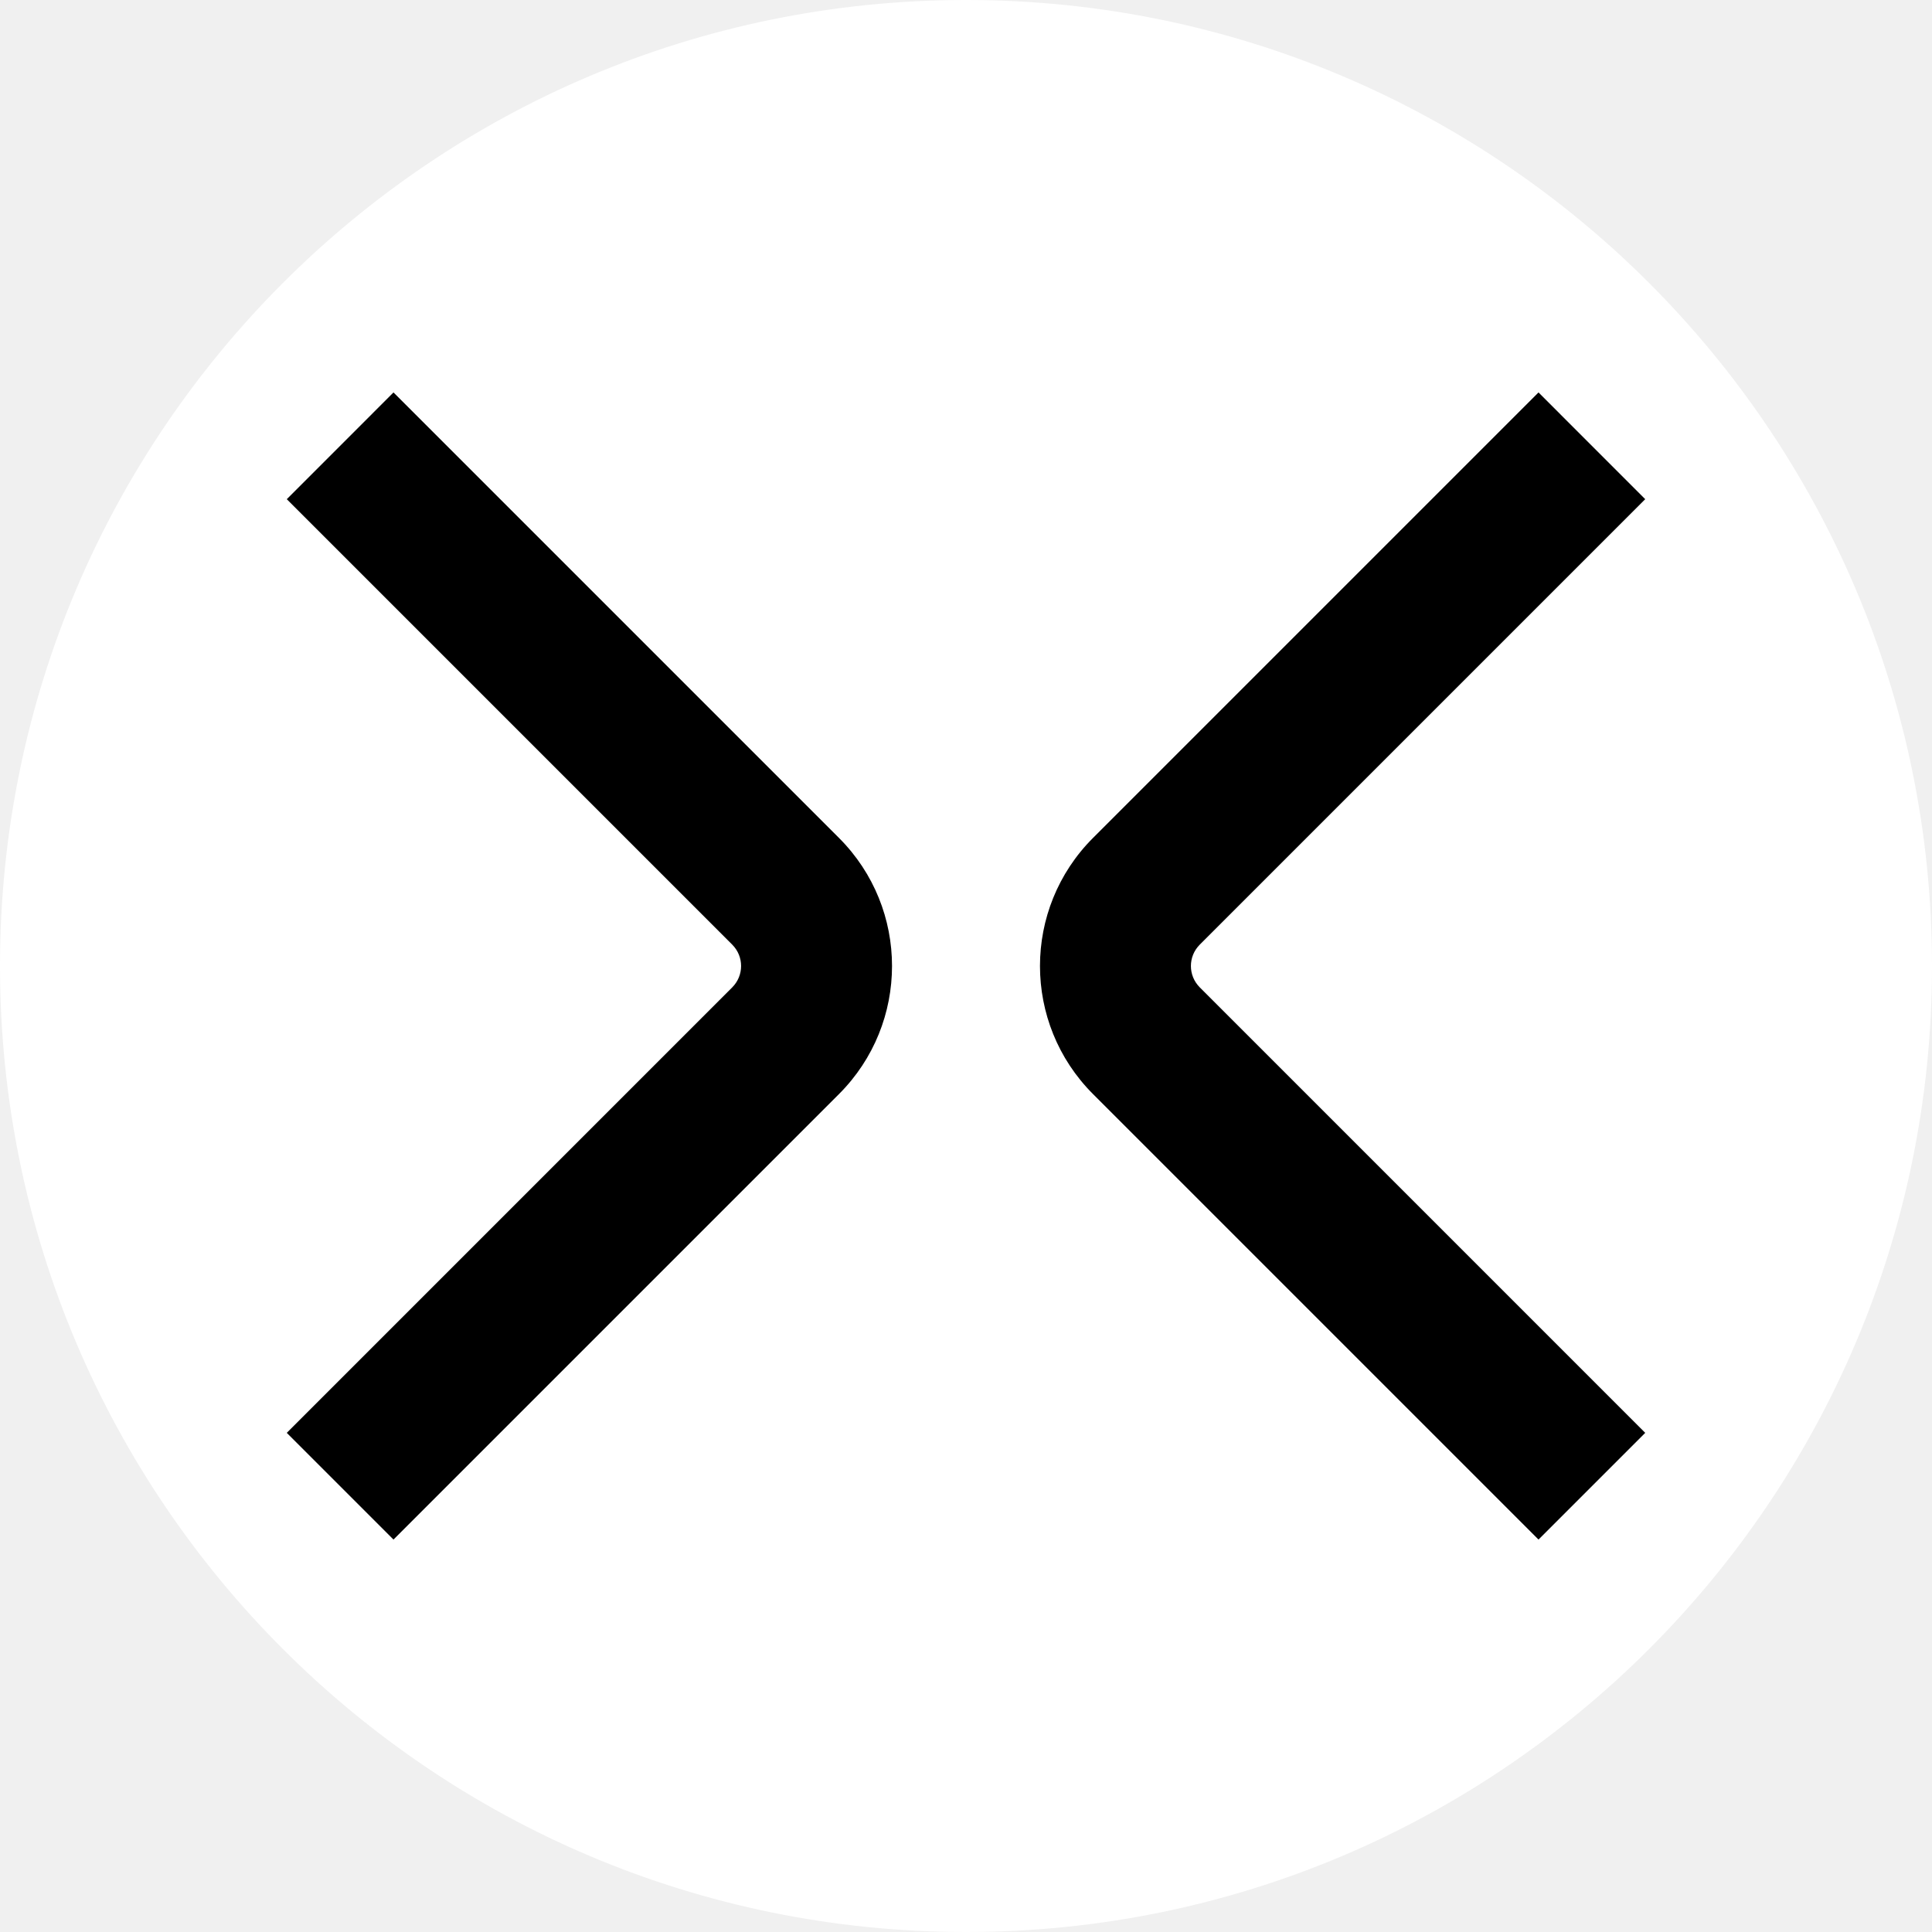
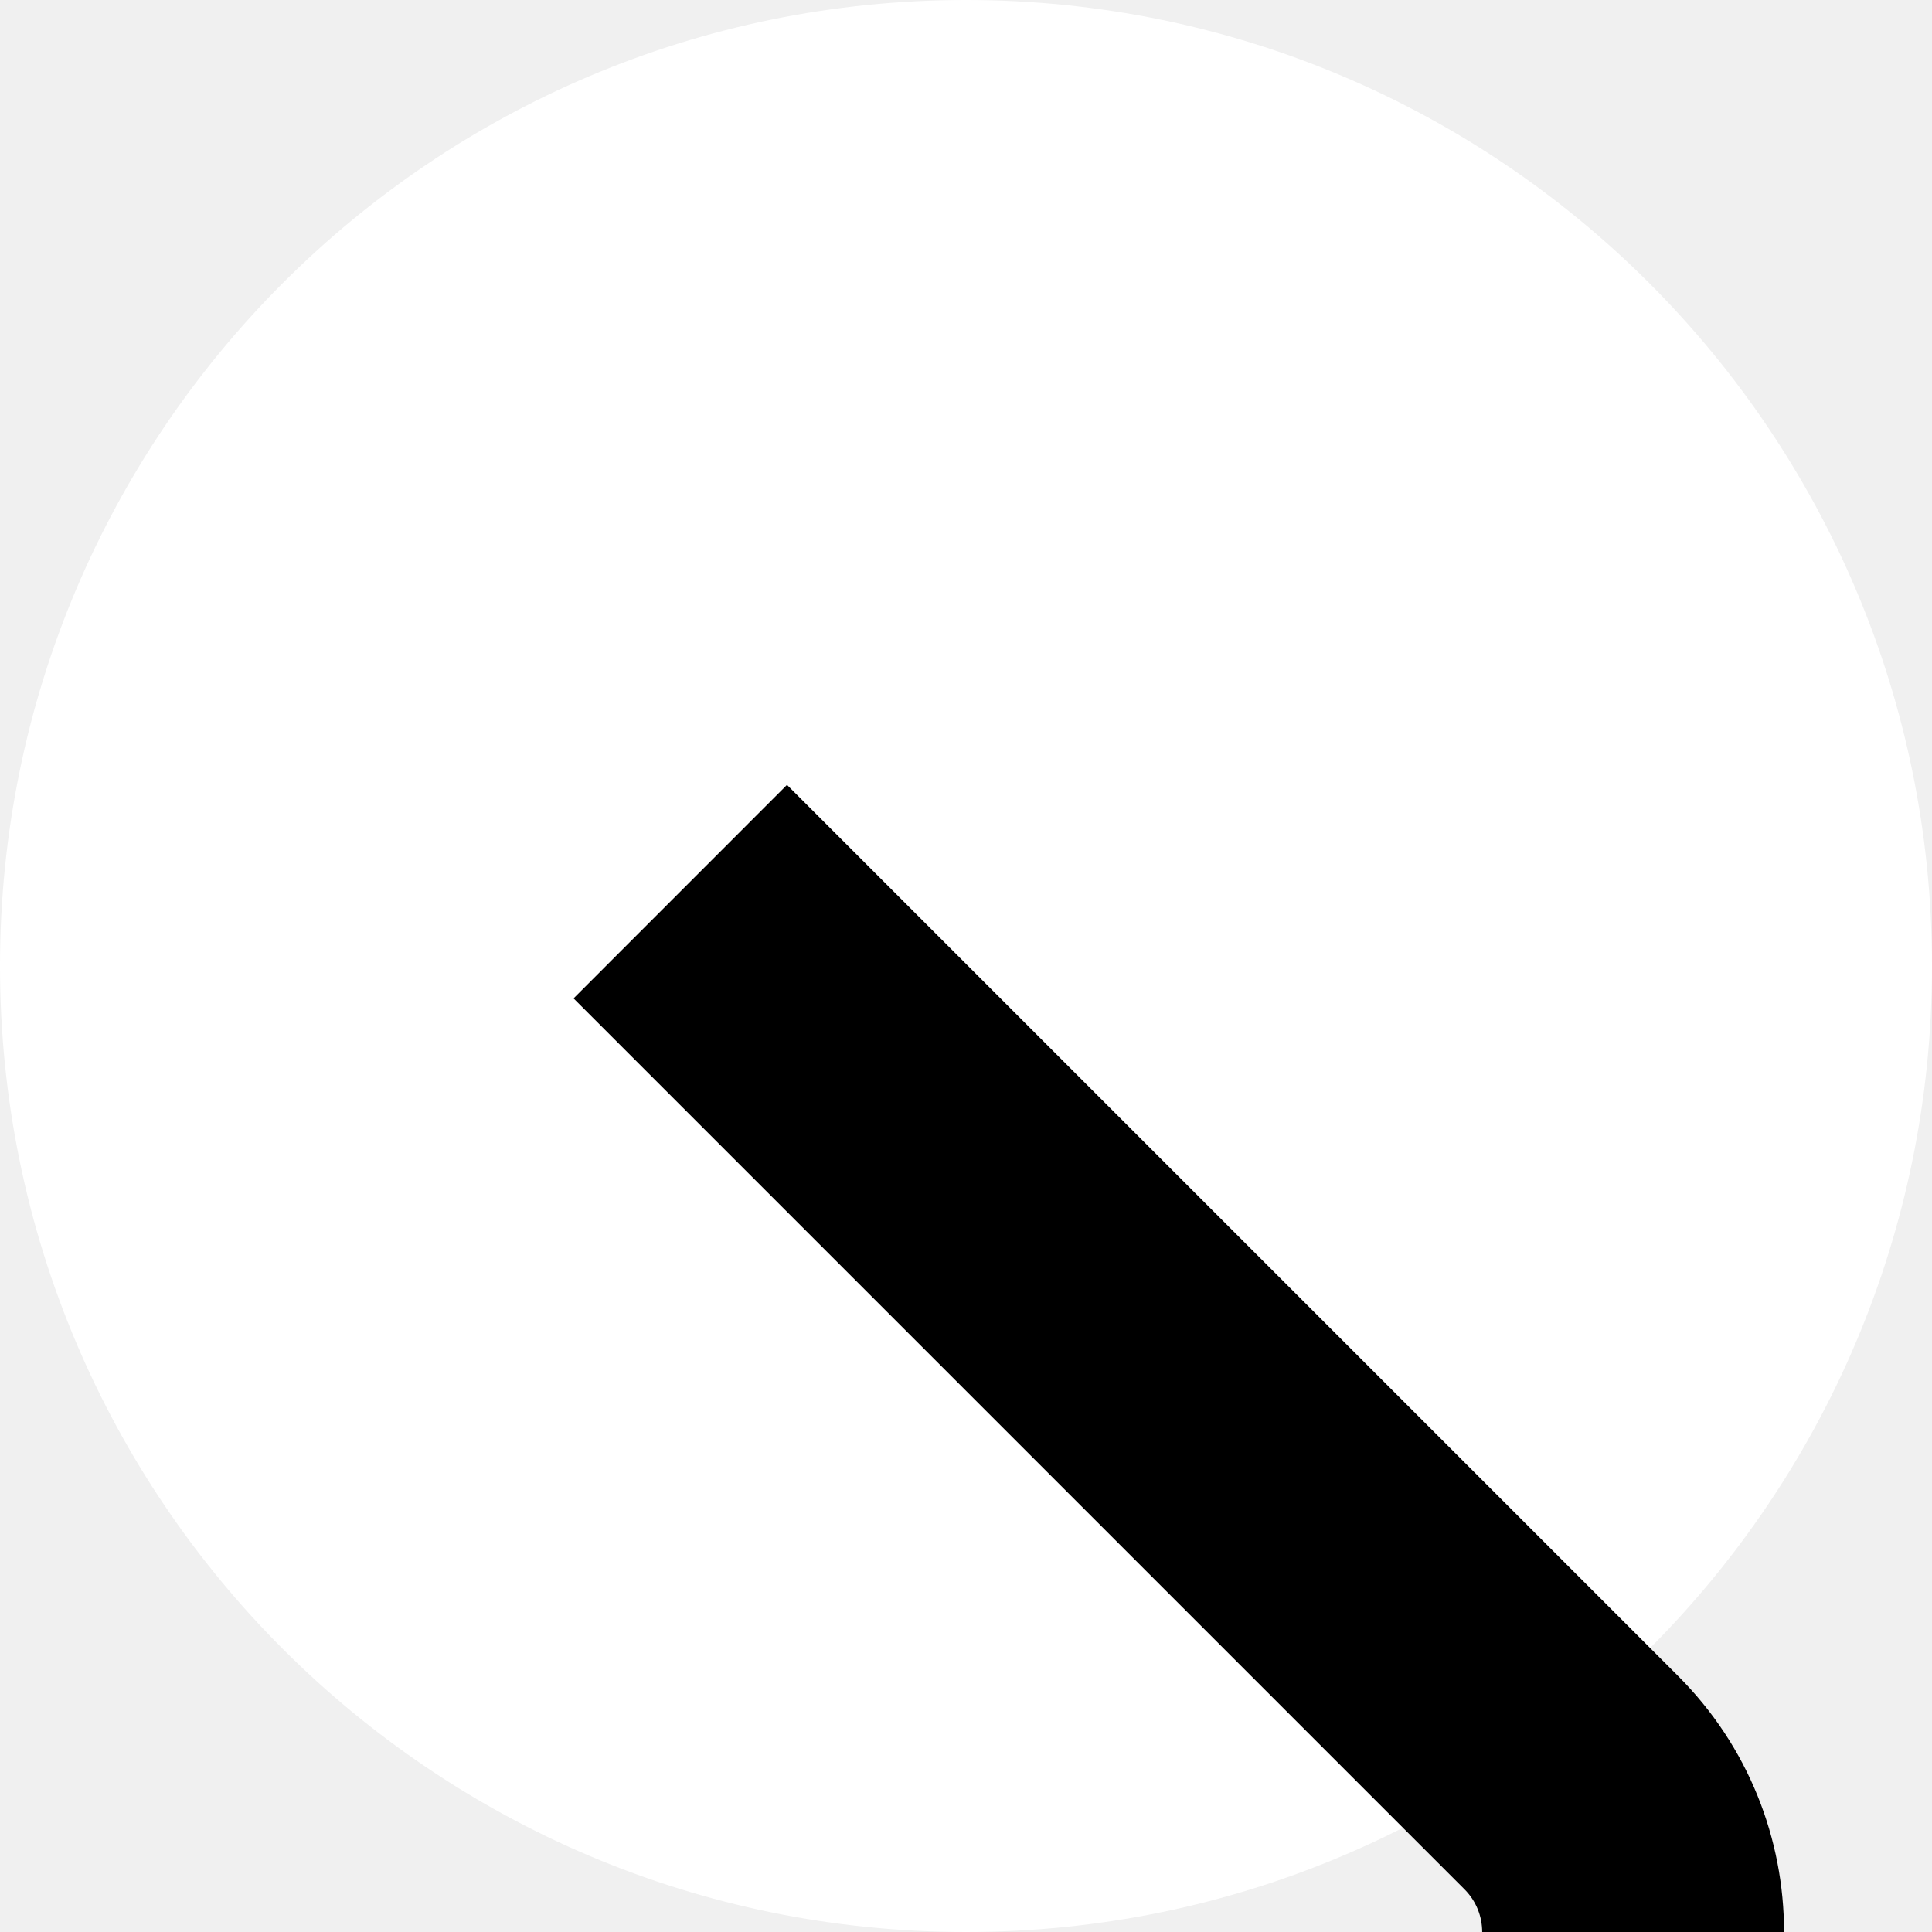
- <svg xmlns="http://www.w3.org/2000/svg" id="artrobat_symbol" data-name="artrobat_symbol" viewBox="0 0 512 512">
+ <svg xmlns="http://www.w3.org/2000/svg" id="artrobat_symbol" data-name="artrobat_symbol" viewBox="0 0 256 256">
  <defs>
    <style>
      .cls-1, .cls-2 {
        stroke-width: 0px;
      }

      .cls-2 {
        fill: #fff;
      }
    </style>
  </defs>
  <g id="artrobat_symbol" data-name="artrobat_symbol">
-     <rect class="cls-2" x="0" y="0" width="512" height="512" rx="256" ry="256" />
+     <rect class="cls-2" x="0" y="0" width="256" height="256" rx="128" ry="128" />
    <g>
      <path class="cls-1" d="m222.34,289.94l-118.06,118.06-28.28-28.28,118.05-118.06c3.13-3.13,3.13-8.19,0-11.32l-118.05-118.05,28.28-28.29,118.06,118.06c18.74,18.74,18.74,49.14,0,67.88Z" />
      <path class="cls-1" d="m317.95,261.66l118.05,118.06-28.28,28.28-118.06-118.06c-18.74-18.74-18.74-49.14,0-67.88l118.06-118.06,28.28,28.29-118.05,118.05c-3.13,3.13-3.13,8.19,0,11.32Z" />
    </g>
  </g>
</svg>
